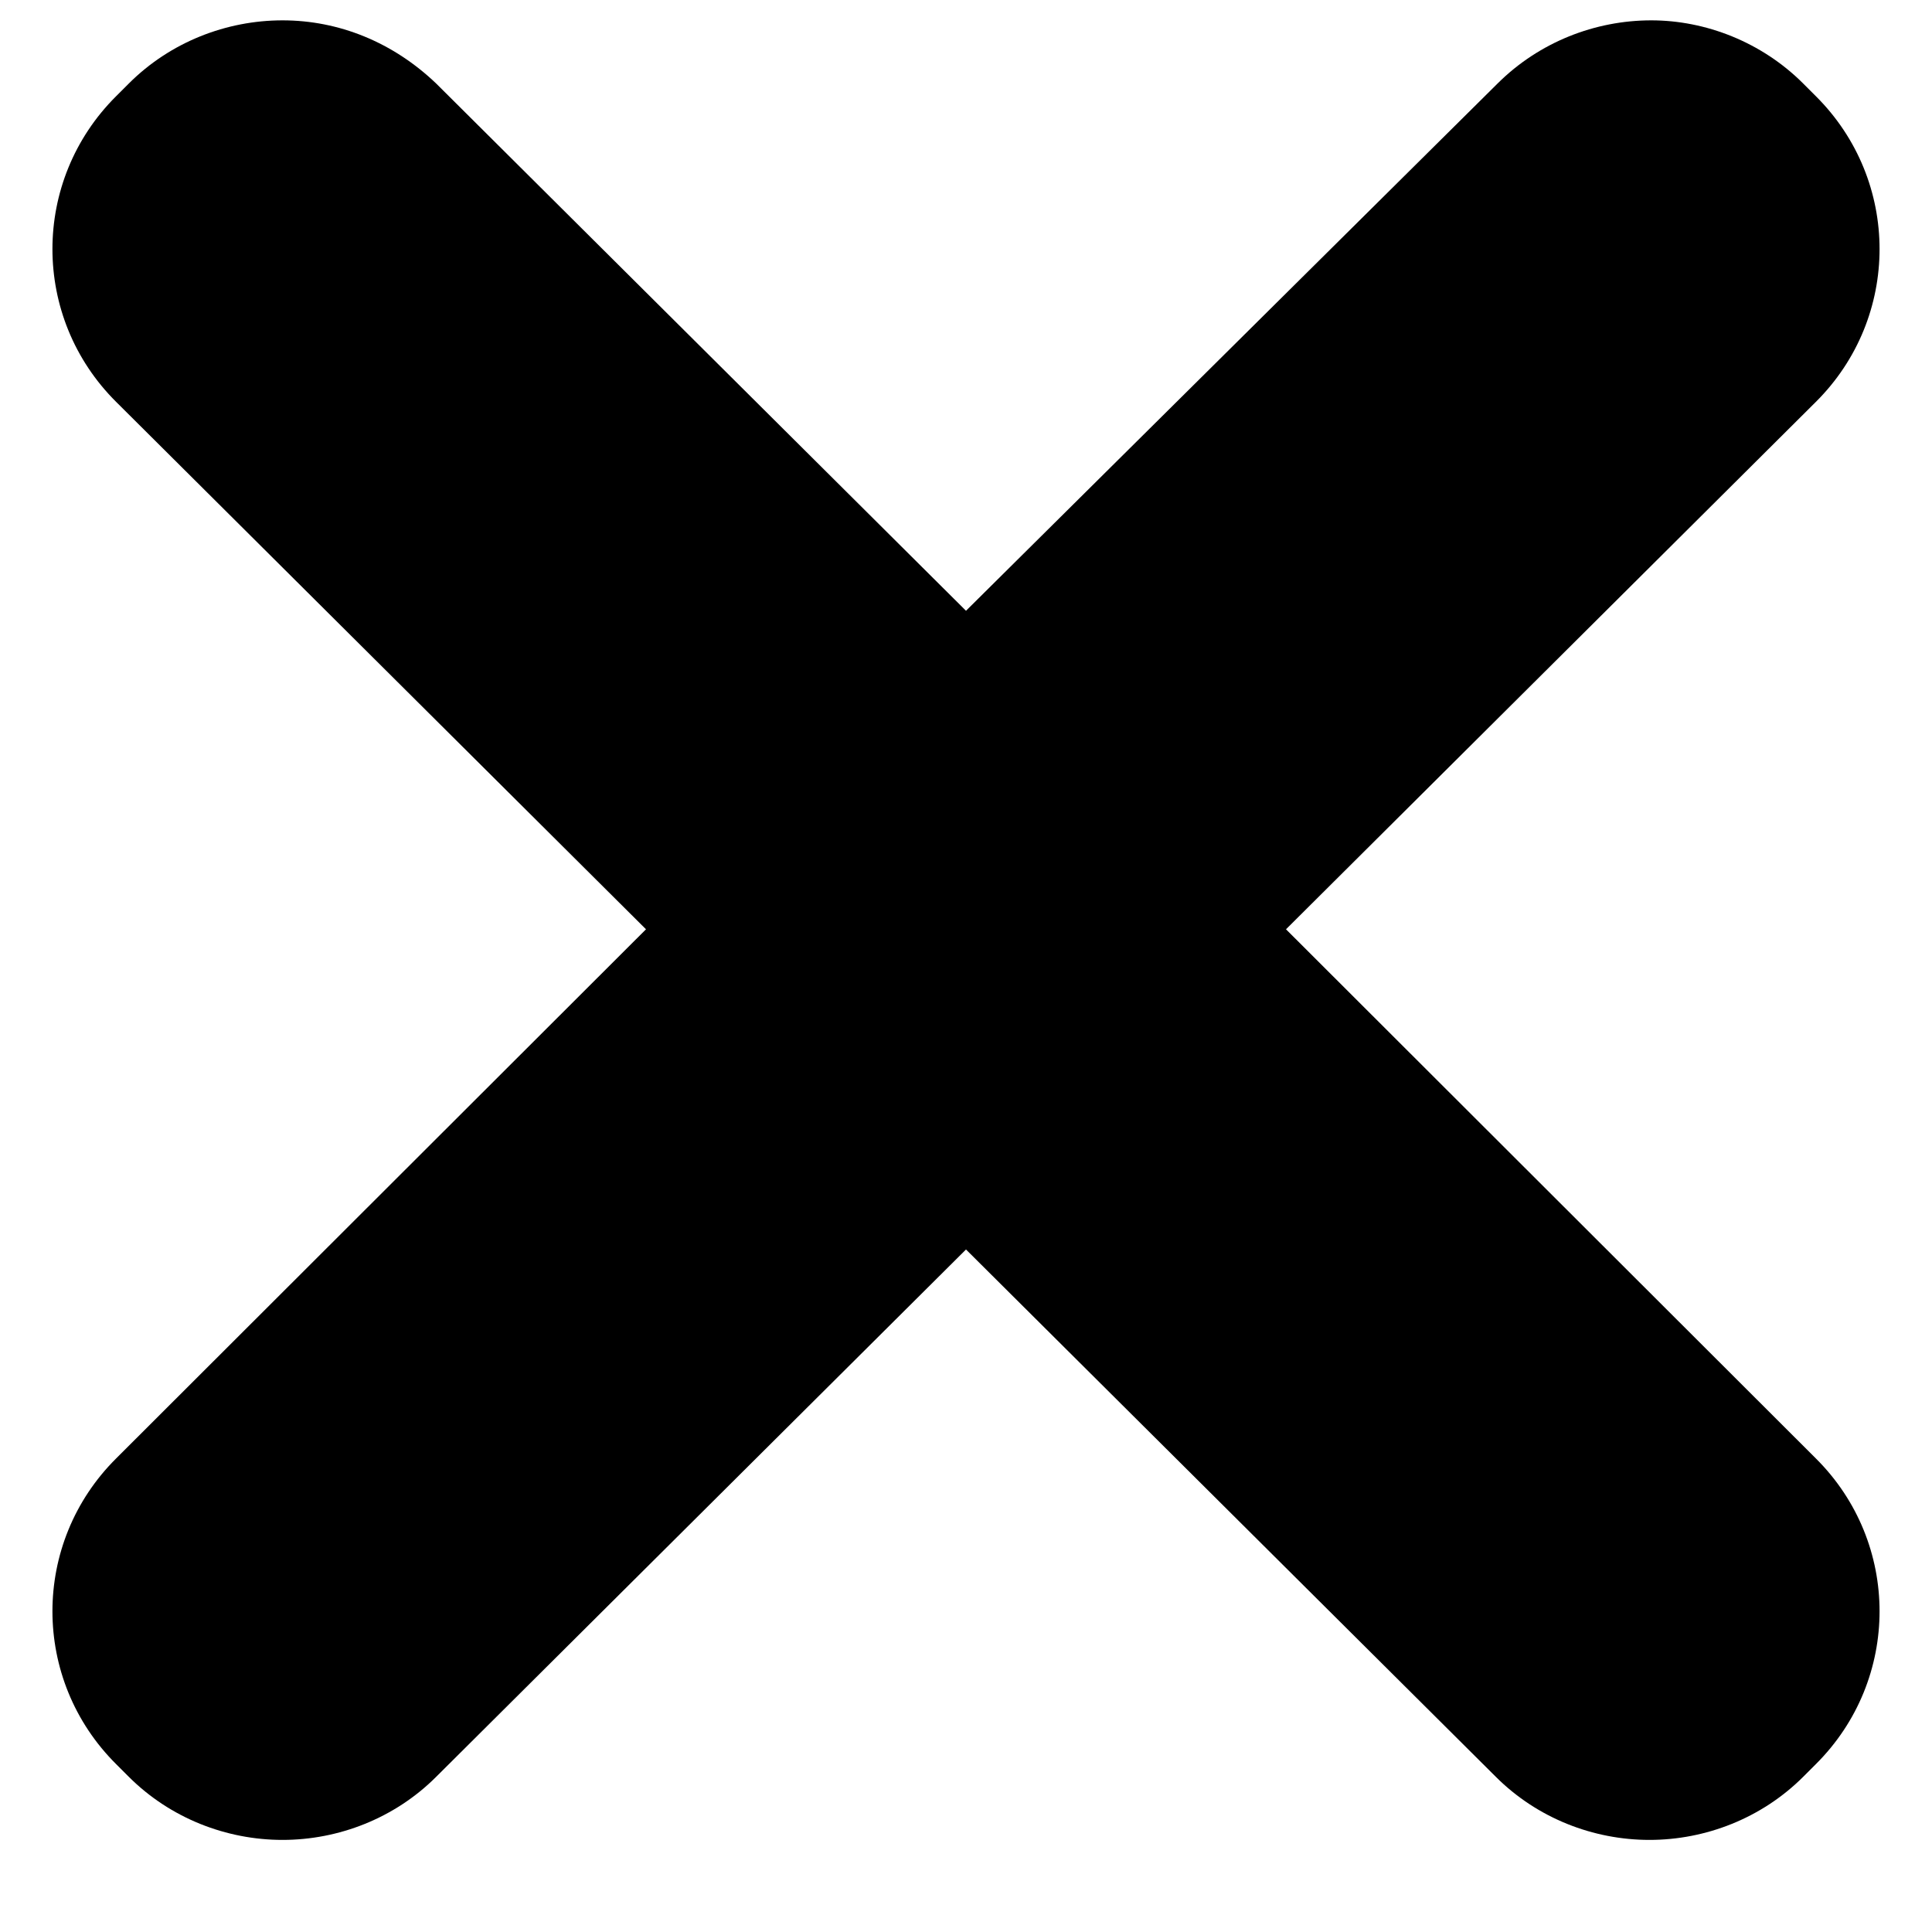
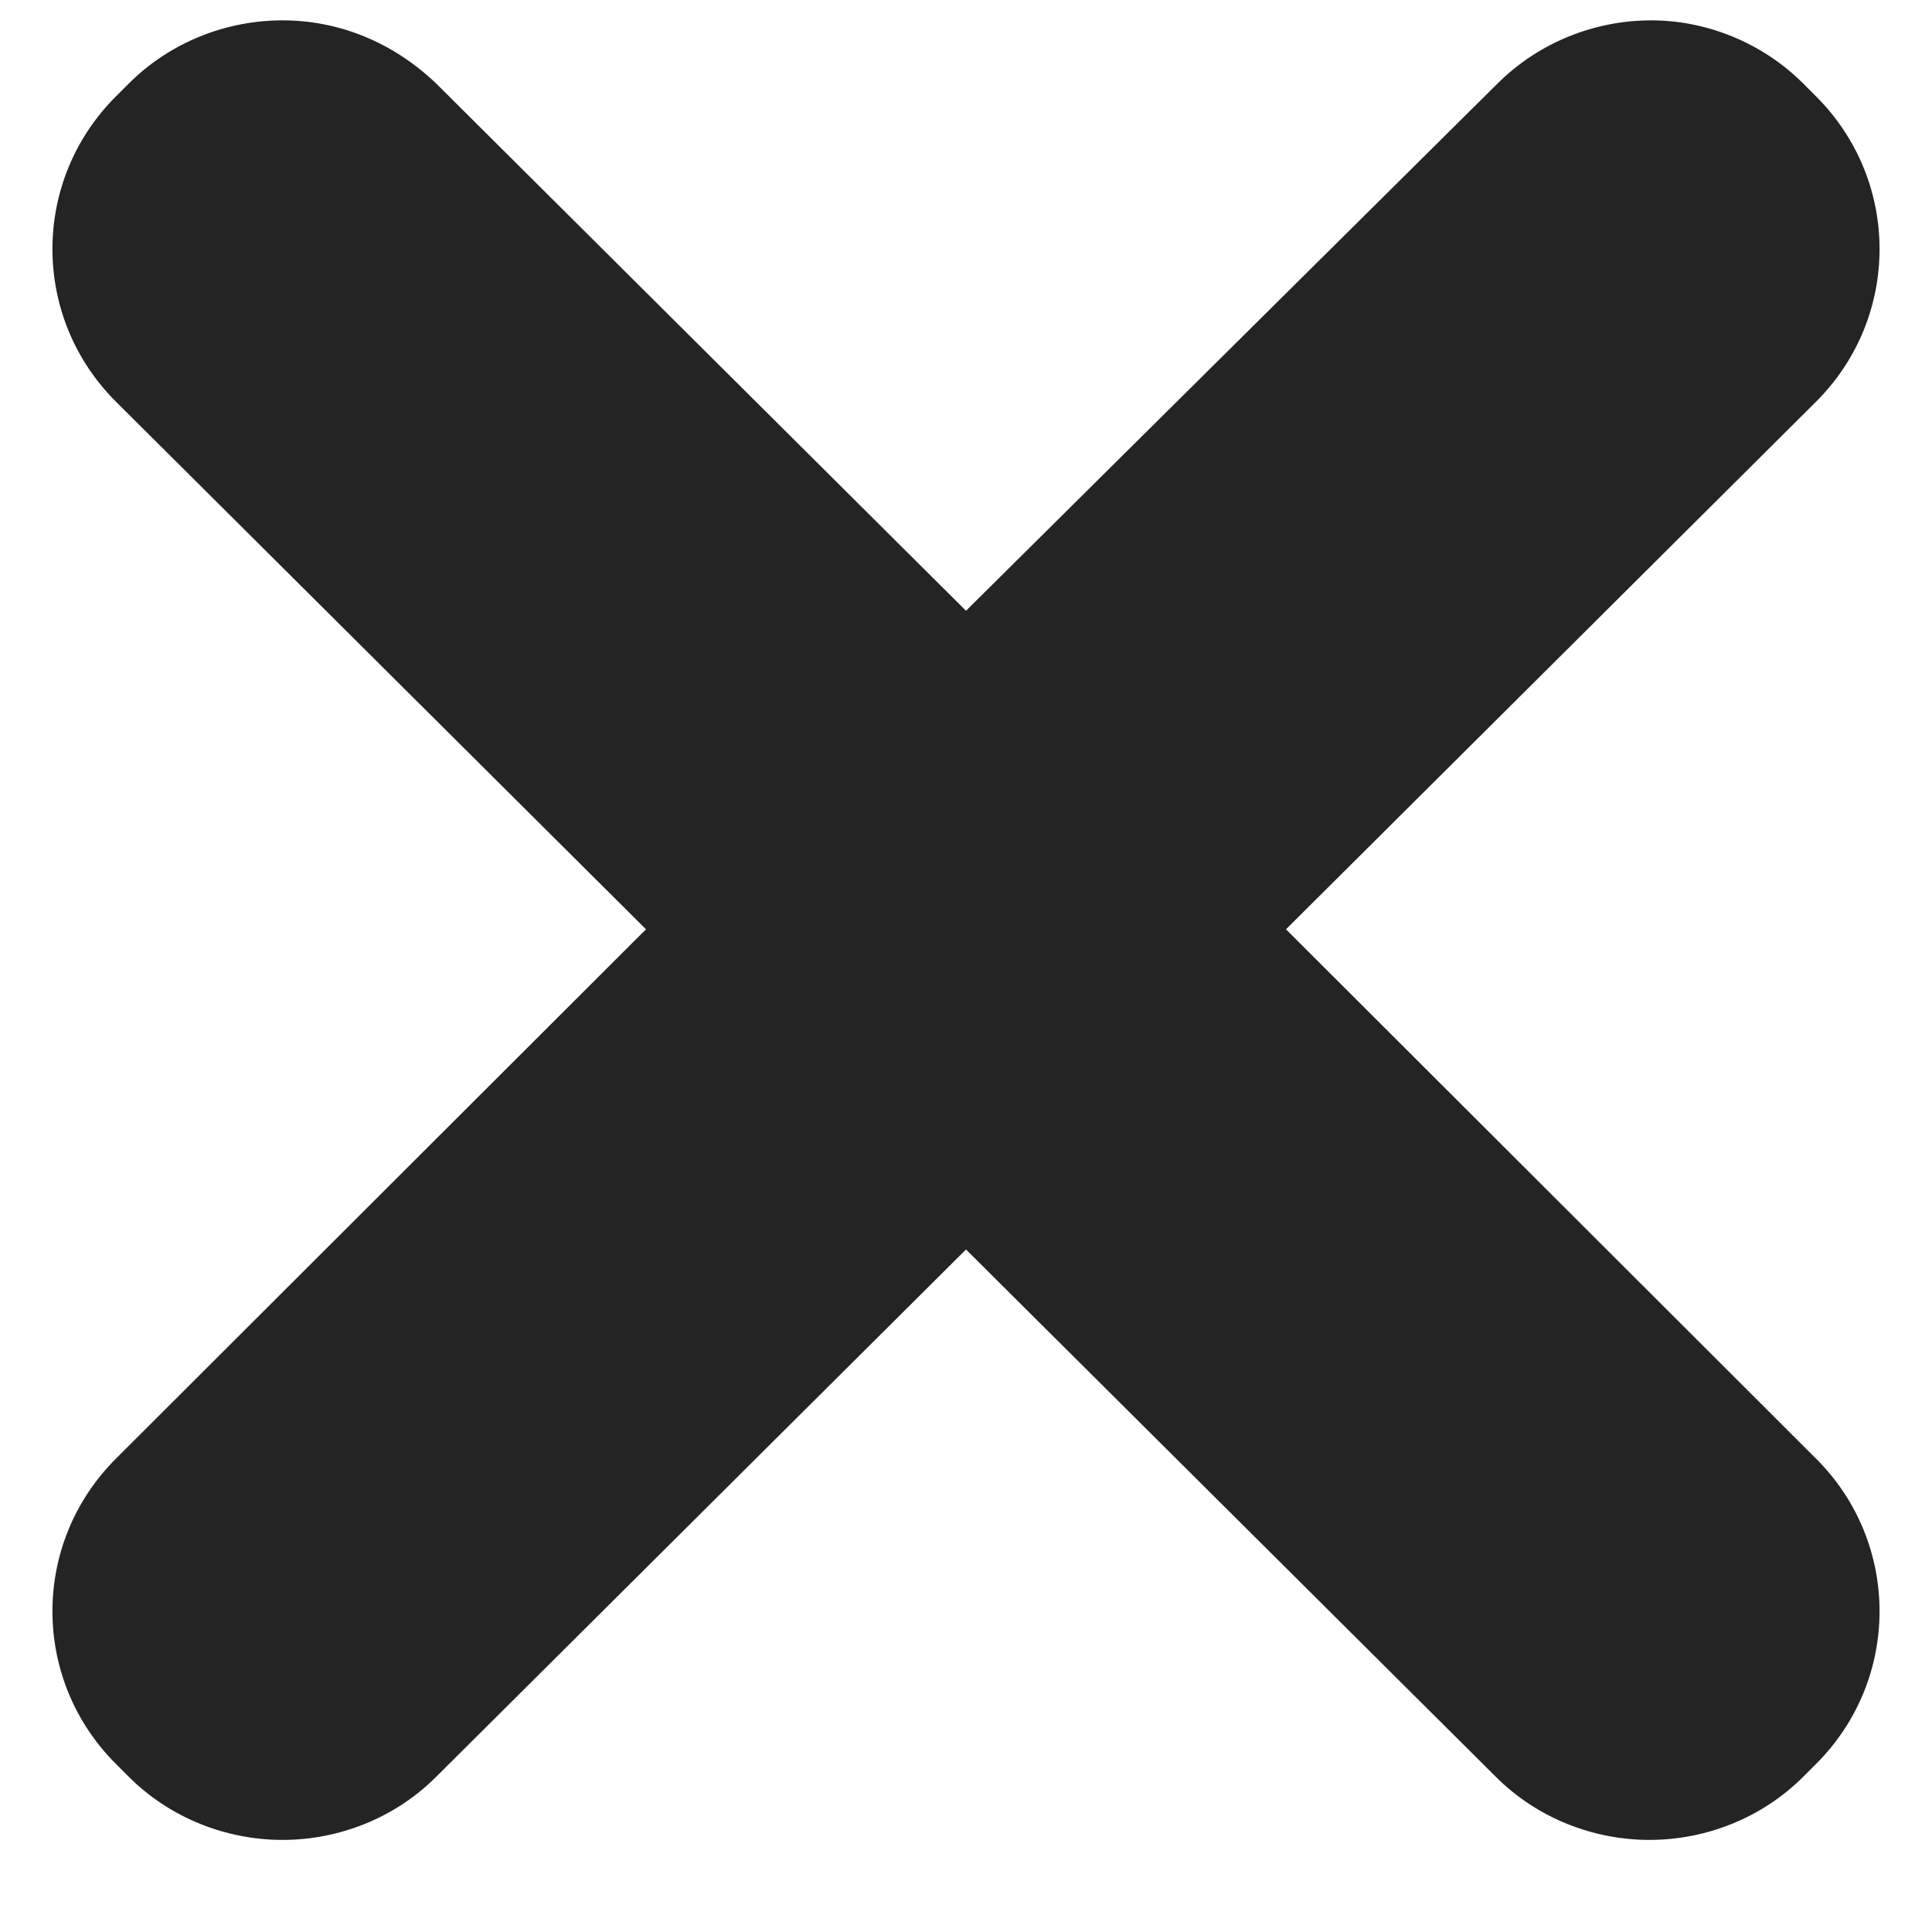
<svg xmlns="http://www.w3.org/2000/svg" width="40" zoomAndPan="magnify" viewBox="0 0 30 30" height="40" preserveAspectRatio="xMidYMid meet" version="1.0">
  <defs>
    <clipPath id="2ab8ed54dd">
      <path d="M 0.484 0.289 L 29.516 0.289 L 29.516 28.598 L 0.484 28.598 Z M 0.484 0.289 " clip-rule="nonzero" />
    </clipPath>
  </defs>
  <g clip-path="url(#2ab8ed54dd)">
-     <path fill="black" d="M 25.641 0.316 C 24.77 0.316 23.902 0.652 23.254 1.297 L 15 9.484 L 6.773 1.297 C 6.098 0.652 5.258 0.316 4.387 0.316 C 3.516 0.316 2.645 0.652 2 1.297 L 1.805 1.492 C 0.484 2.805 0.484 4.93 1.805 6.242 L 10.031 14.43 L 1.805 22.645 C 0.484 23.957 0.484 26.082 1.805 27.395 L 2 27.59 C 2.645 28.234 3.516 28.57 4.387 28.57 C 5.258 28.57 6.129 28.234 6.773 27.59 L 15 19.402 L 23.227 27.59 C 23.871 28.234 24.742 28.57 25.613 28.57 C 26.484 28.57 27.355 28.234 28 27.59 L 28.195 27.395 C 29.516 26.082 29.516 23.957 28.195 22.645 L 19.969 14.43 L 28.195 6.242 C 29.516 4.93 29.516 2.805 28.195 1.492 L 28 1.297 C 27.355 0.652 26.484 0.316 25.641 0.316 Z M 25.641 0.316 " fill-opacity="1" fill-rule="nonzero" />
+     <path fill="#242424" d="M 25.641 0.316 C 24.77 0.316 23.902 0.652 23.254 1.297 L 15 9.484 L 6.773 1.297 C 6.098 0.652 5.258 0.316 4.387 0.316 C 3.516 0.316 2.645 0.652 2 1.297 L 1.805 1.492 C 0.484 2.805 0.484 4.93 1.805 6.242 L 10.031 14.43 L 1.805 22.645 C 0.484 23.957 0.484 26.082 1.805 27.395 L 2 27.59 C 2.645 28.234 3.516 28.57 4.387 28.57 C 5.258 28.57 6.129 28.234 6.773 27.59 L 15 19.402 L 23.227 27.59 C 23.871 28.234 24.742 28.57 25.613 28.57 C 26.484 28.57 27.355 28.234 28 27.59 L 28.195 27.395 C 29.516 26.082 29.516 23.957 28.195 22.645 L 19.969 14.43 L 28.195 6.242 C 29.516 4.93 29.516 2.805 28.195 1.492 L 28 1.297 C 27.355 0.652 26.484 0.316 25.641 0.316 Z M 25.641 0.316 " fill-opacity="1" fill-rule="nonzero" />
  </g>
</svg>
